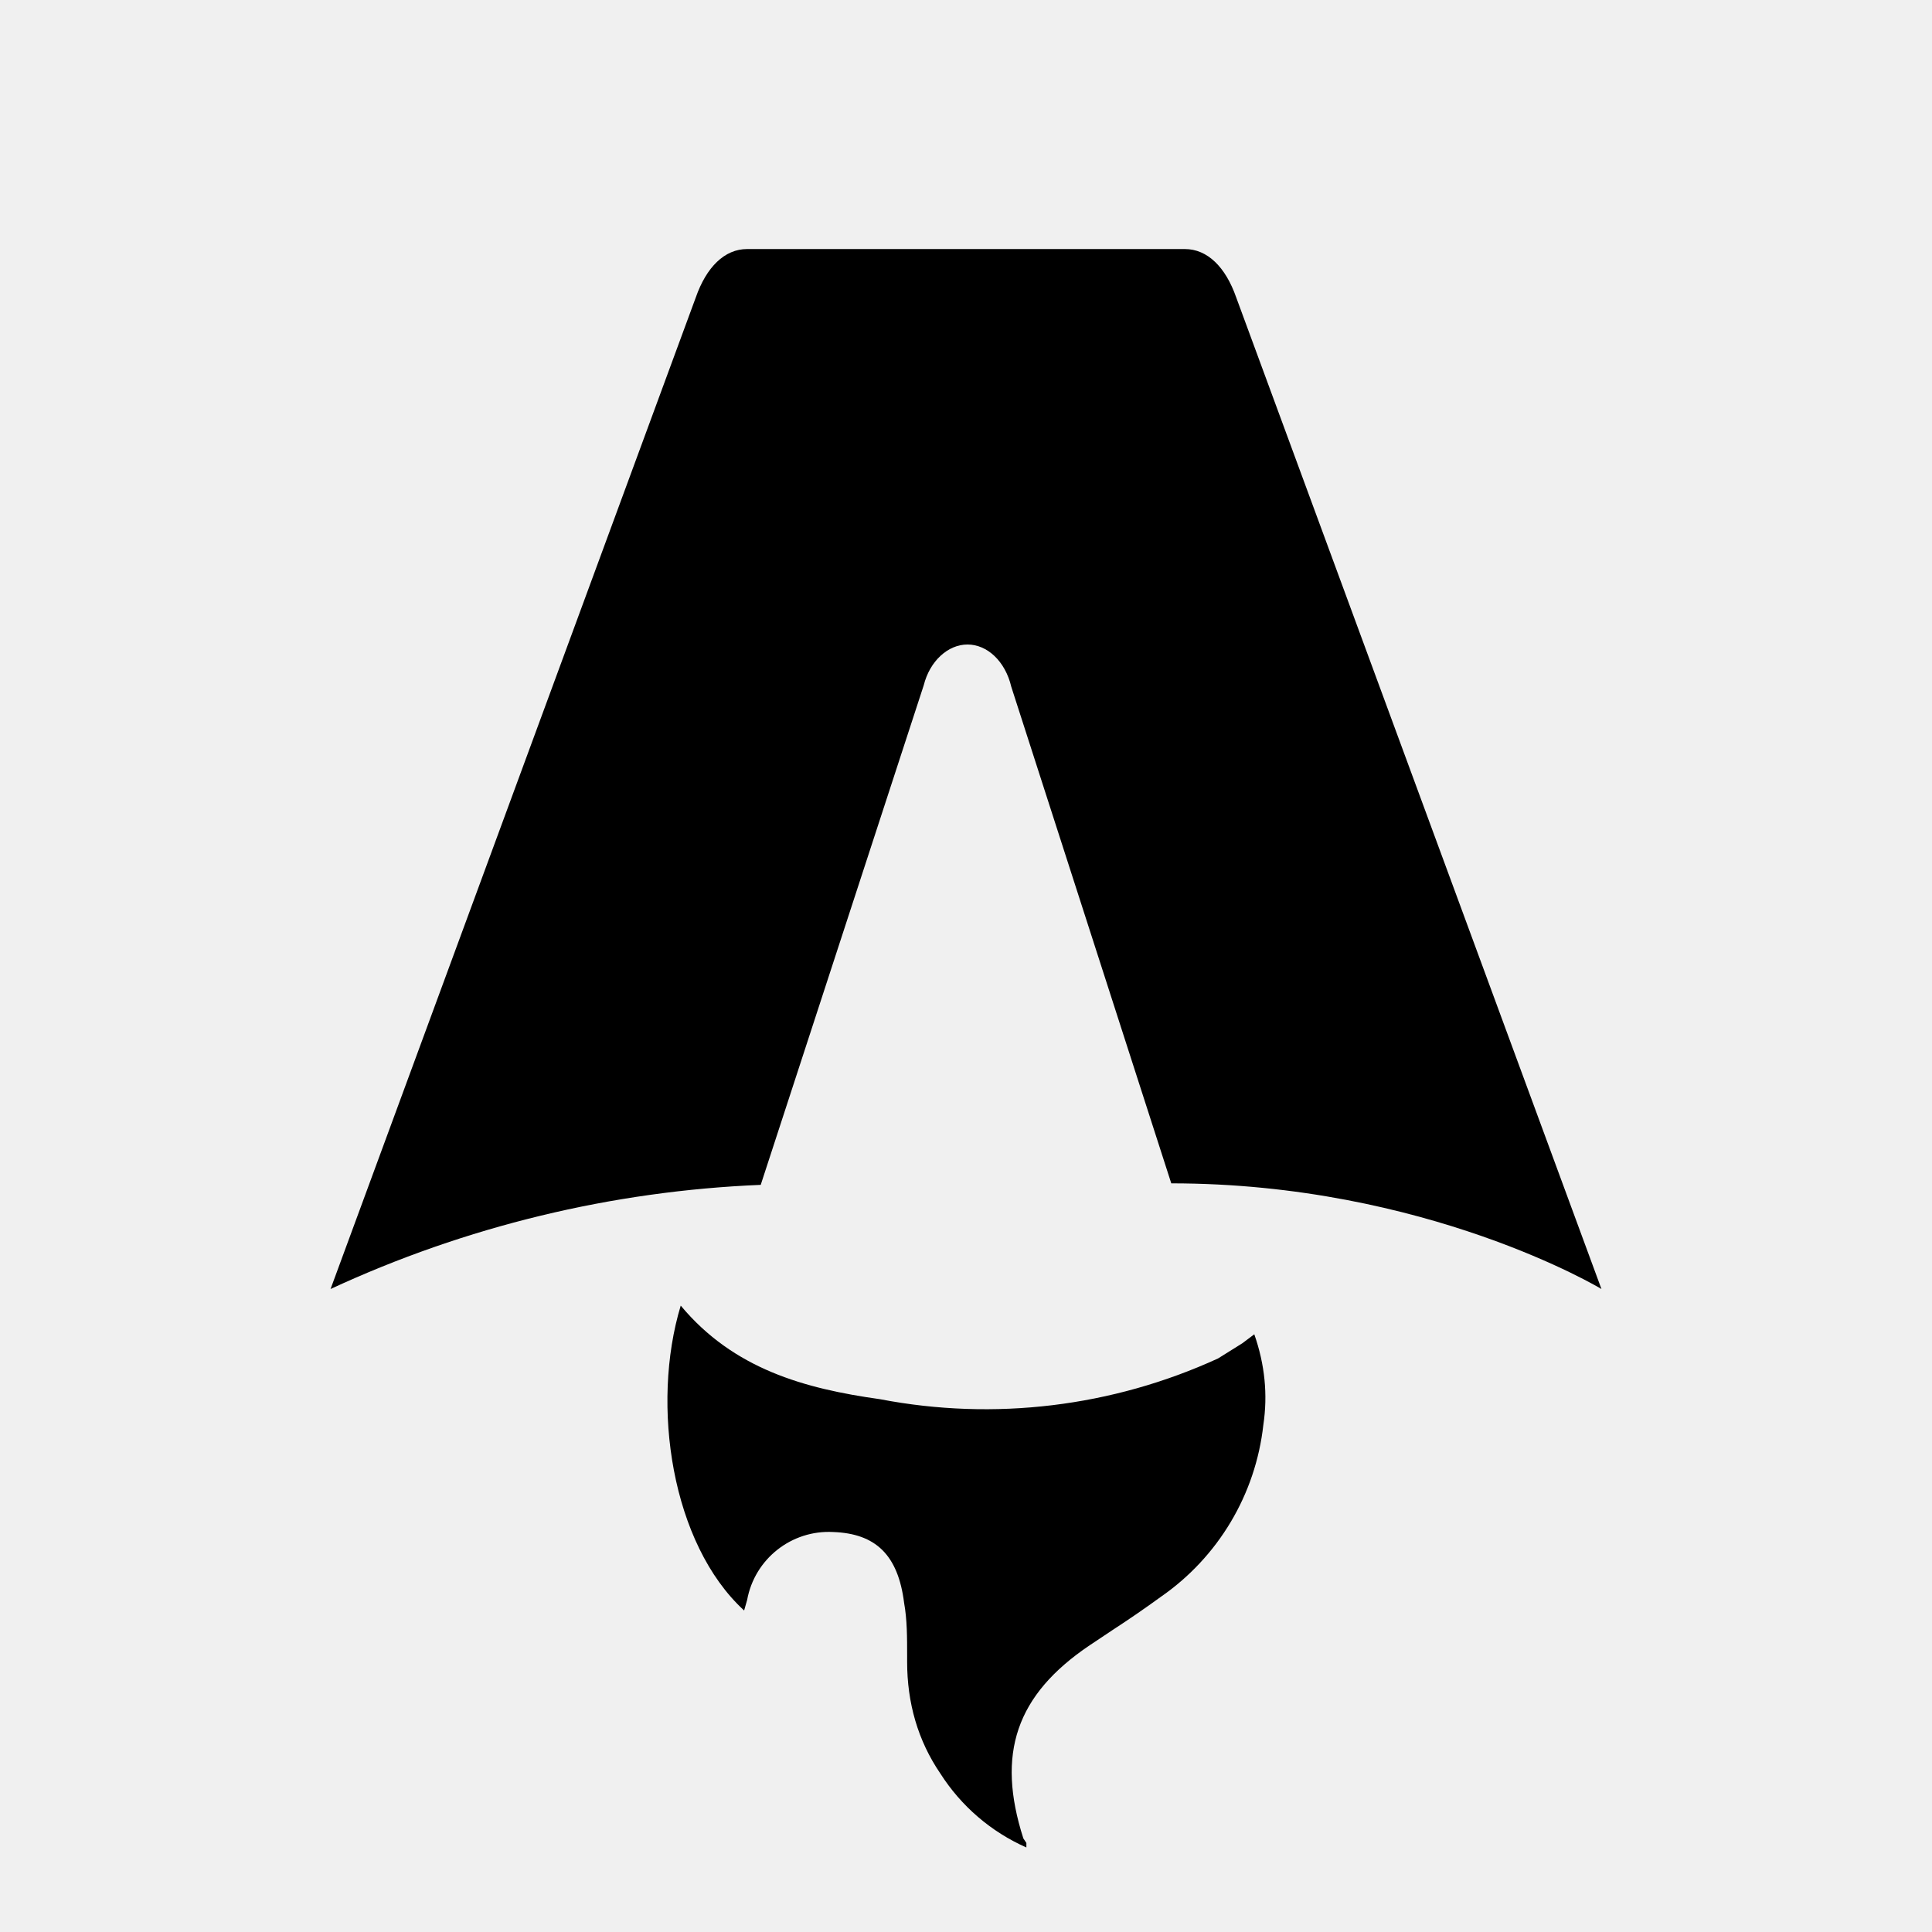
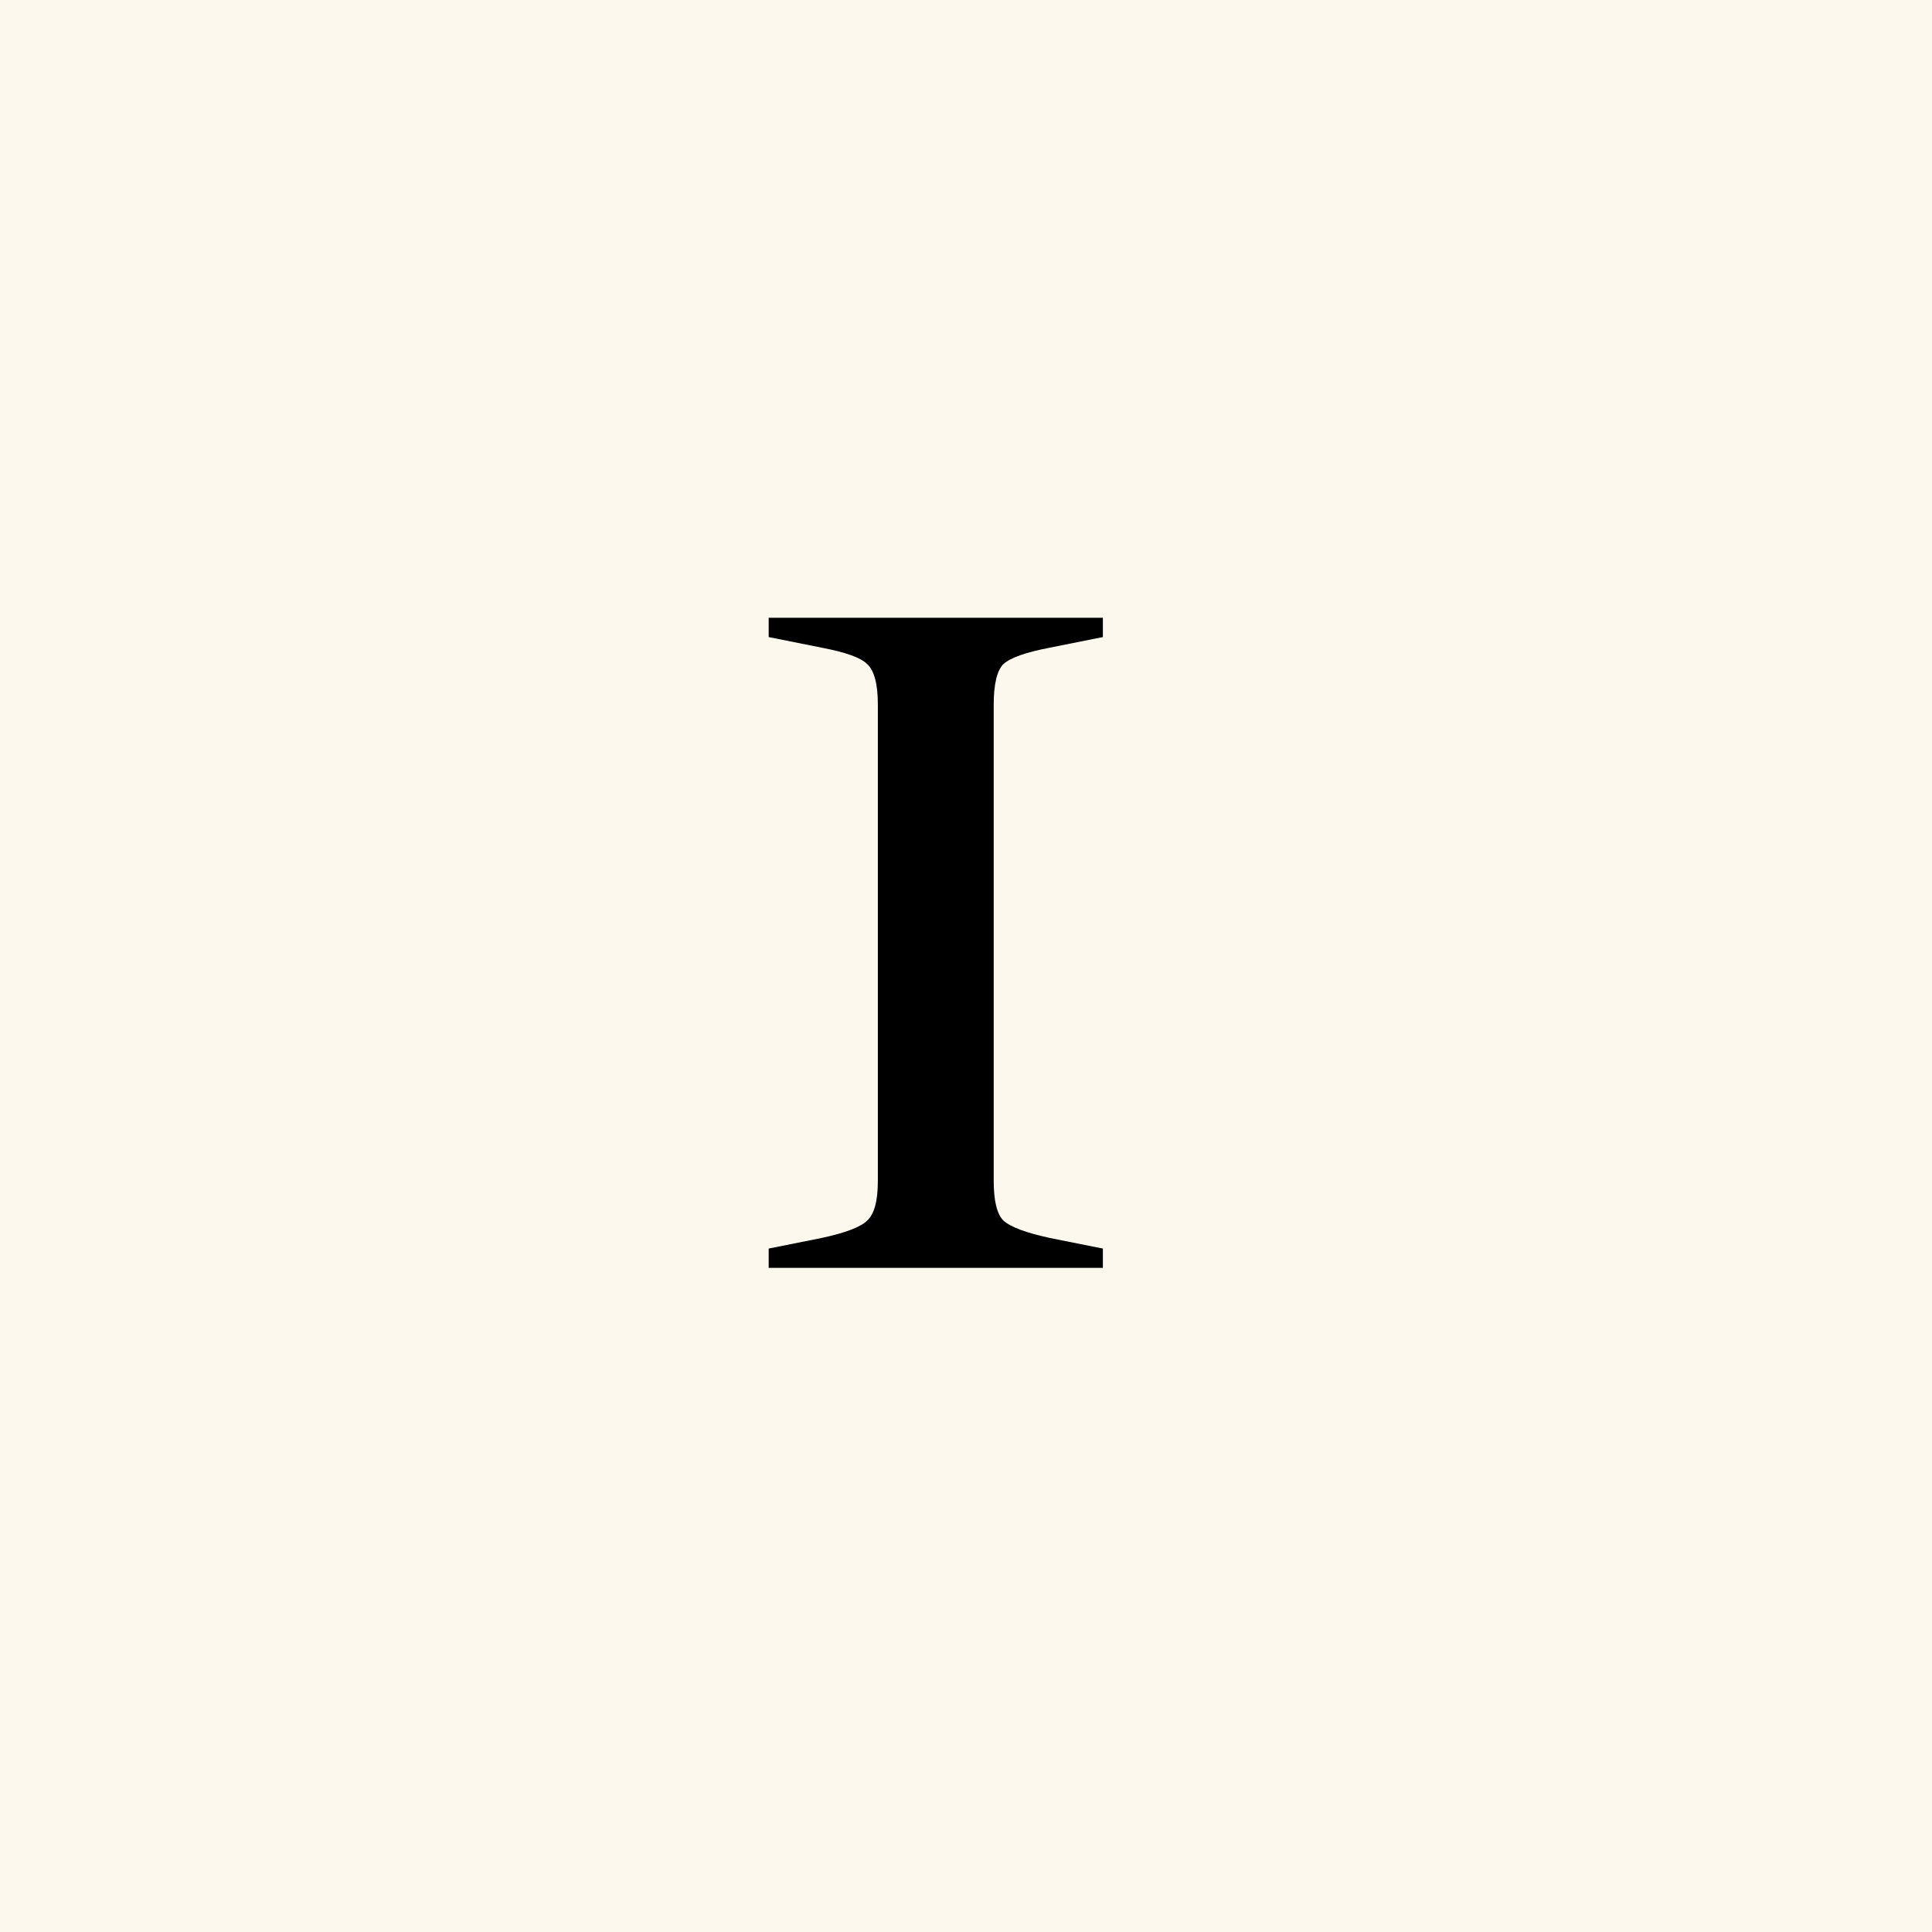
- <svg xmlns="http://www.w3.org/2000/svg" fill="none" viewBox="0 0 128 128">
-   <path d="M50.4 78.5a75.1 75.1 0 0 0-28.5 6.9l24.2-65.7c.7-2 1.9-3.2 3.4-3.2h29c1.5 0 2.7 1.2 3.4 3.2l24.2 65.7s-11.6-7-28.5-7L67 45.5c-.4-1.7-1.6-2.8-2.9-2.8-1.3 0-2.5 1.1-2.9 2.7L50.4 78.5Zm-1.1 28.2Zm-4.2-20.2c-2 6.6-.6 15.8 4.2 20.2a17.5 17.5 0 0 1 .2-.7 5.5 5.5 0 0 1 5.7-4.5c2.8.1 4.3 1.5 4.7 4.7.2 1.1.2 2.3.2 3.5v.4c0 2.7.7 5.2 2.2 7.4a13 13 0 0 0 5.7 4.9v-.3l-.2-.3c-1.8-5.6-.5-9.5 4.4-12.8l1.5-1a73 73 0 0 0 3.2-2.2 16 16 0 0 0 6.8-11.4c.3-2 .1-4-.6-6l-.8.6-1.6 1a37 37 0 0 1-22.4 2.7c-5-.7-9.7-2-13.2-6.2Z" />
-   <style>
-         path { fill: #000; }
-         @media (prefers-color-scheme: dark) {
-             path { fill: #FFF; }
-         }
-     </style>
+ <svg xmlns="http://www.w3.org/2000/svg" width="32" height="32" viewBox="0 0 32 32" fill="none">
+   <rect width="32" height="32" fill="#FDF8ED" />
+   <path d="M12.732 21V20.68L13.611 20.504C14.006 20.419 14.257 20.323 14.364 20.216C14.481 20.109 14.54 19.891 14.54 19.56V11.672C14.54 11.331 14.481 11.107 14.364 11C14.257 10.893 14.006 10.803 13.611 10.728L12.732 10.552V10.232H18.267V10.552L17.387 10.728C16.993 10.803 16.737 10.893 16.619 11C16.513 11.107 16.459 11.331 16.459 11.672V19.56C16.459 19.891 16.513 20.109 16.619 20.216C16.737 20.323 16.993 20.419 17.387 20.504L18.267 20.68V21H12.732Z" fill="black" />
</svg>
